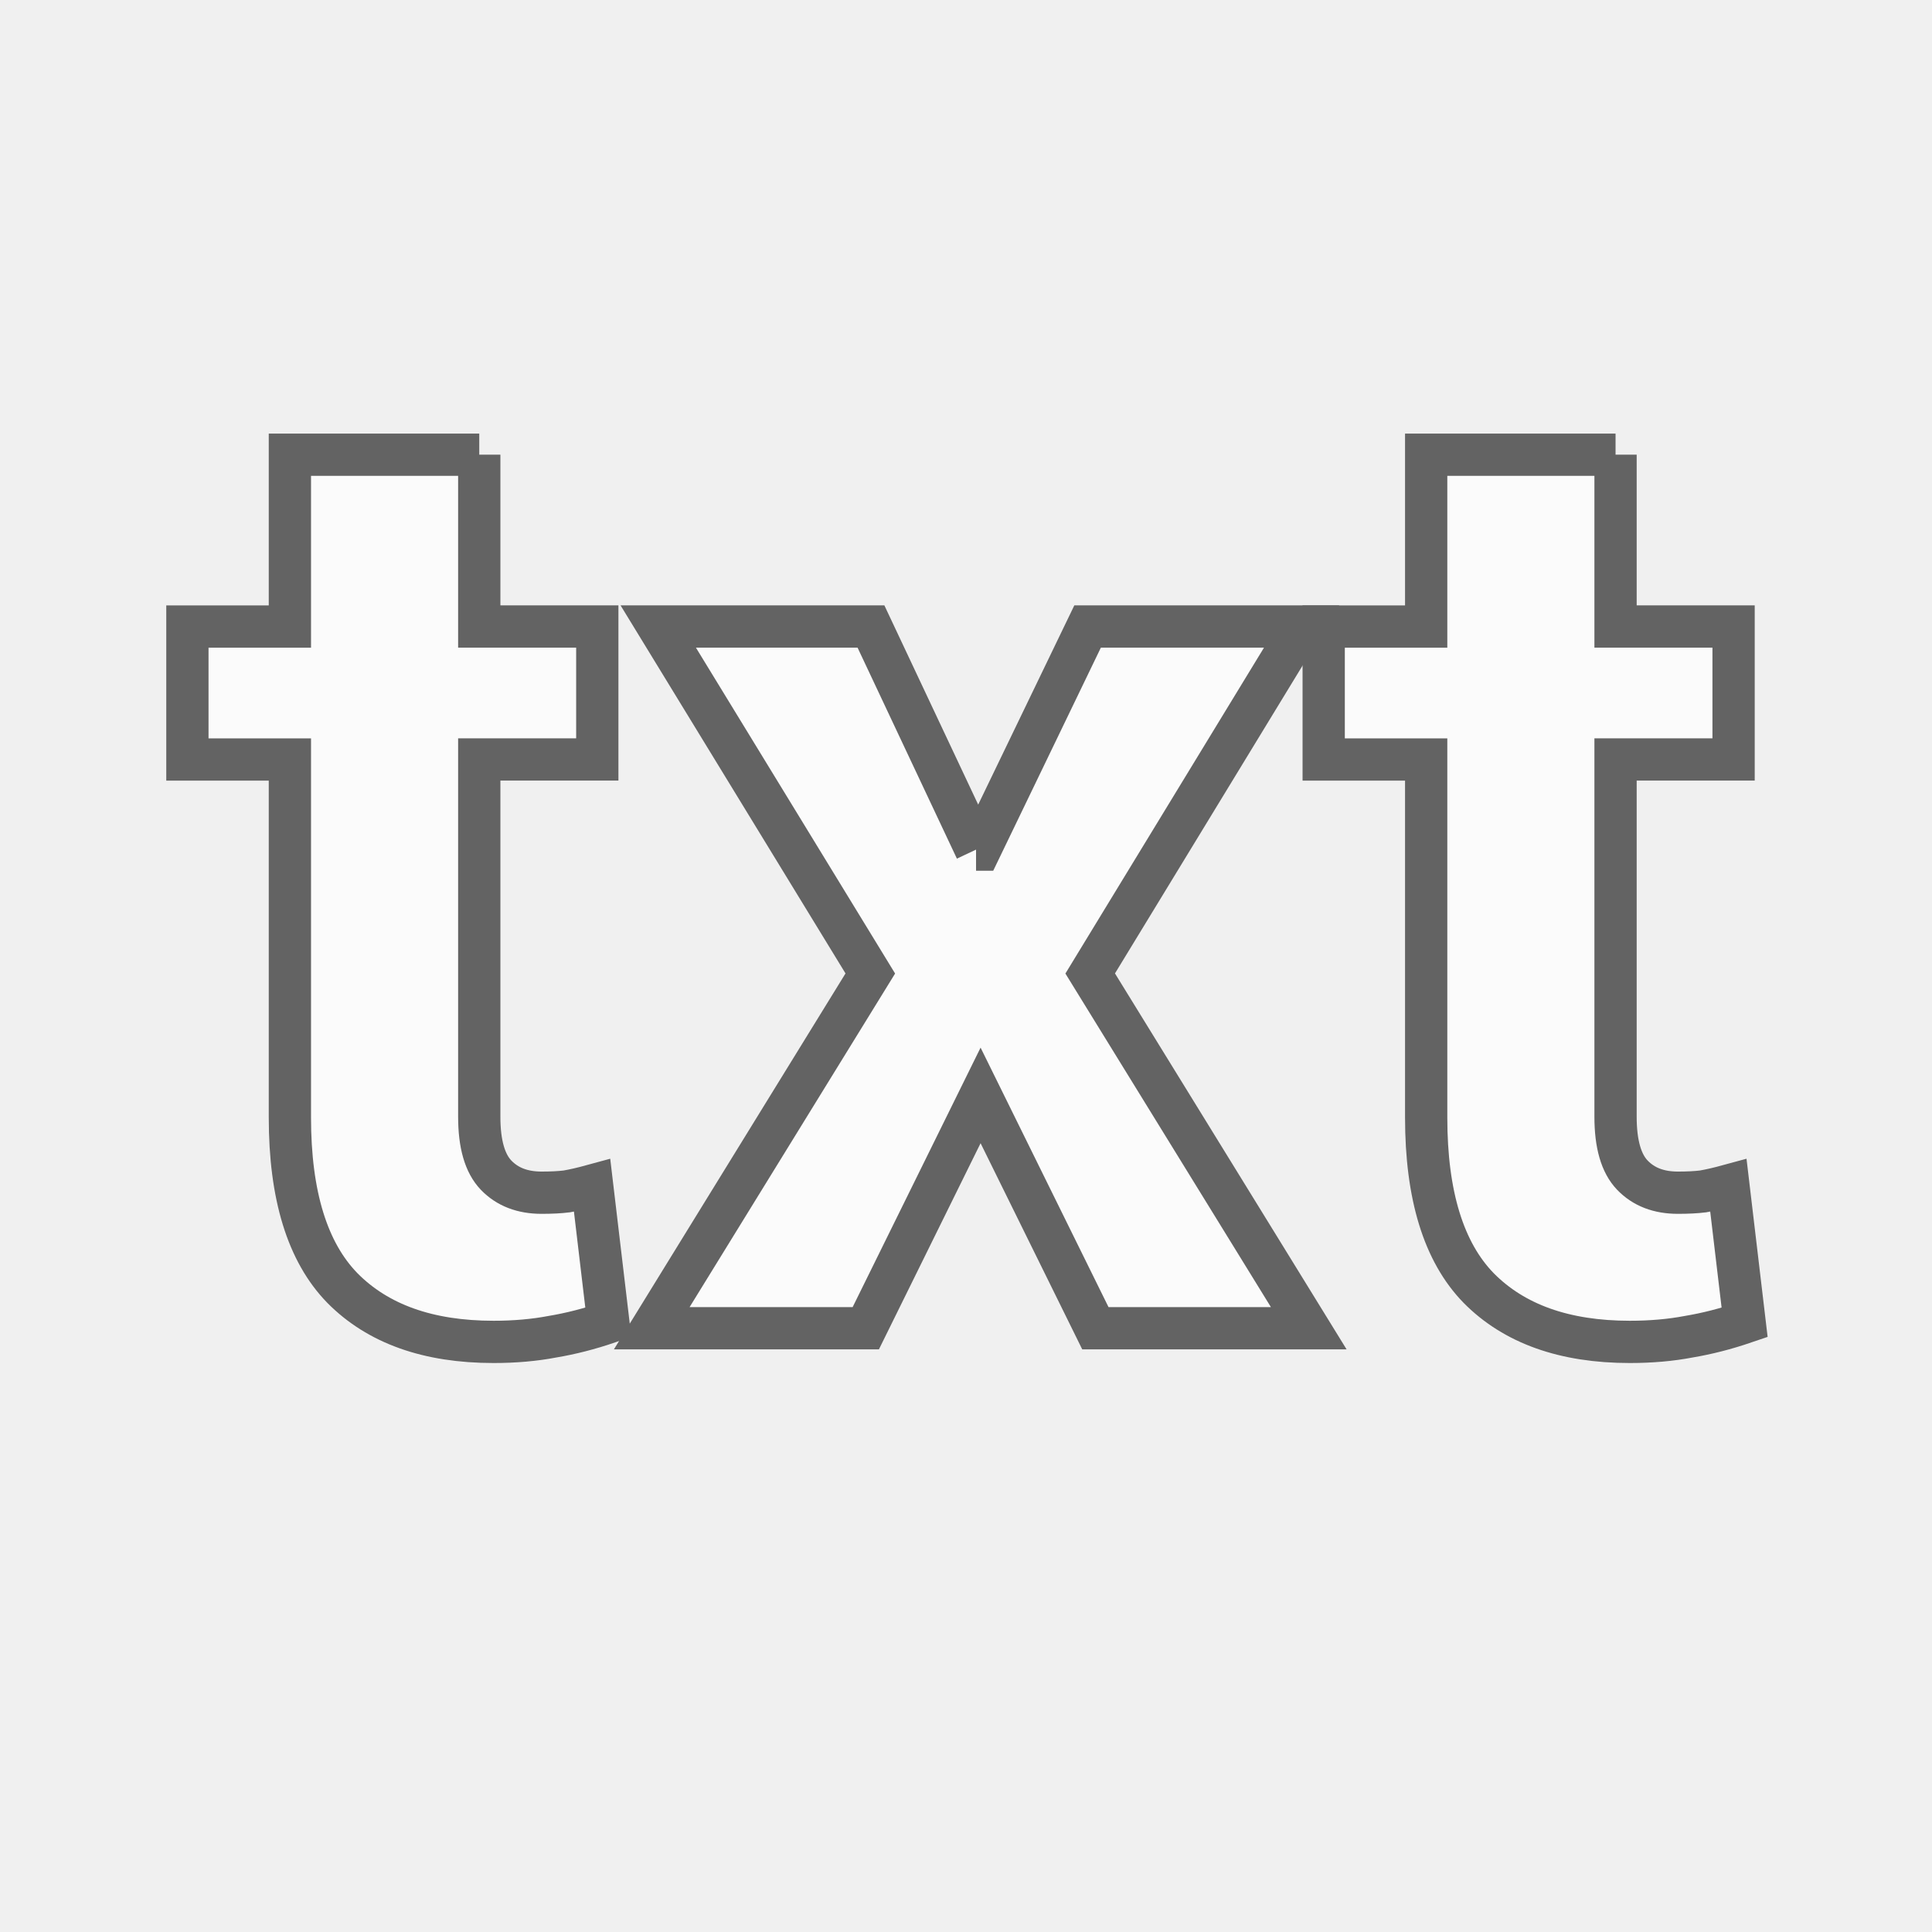
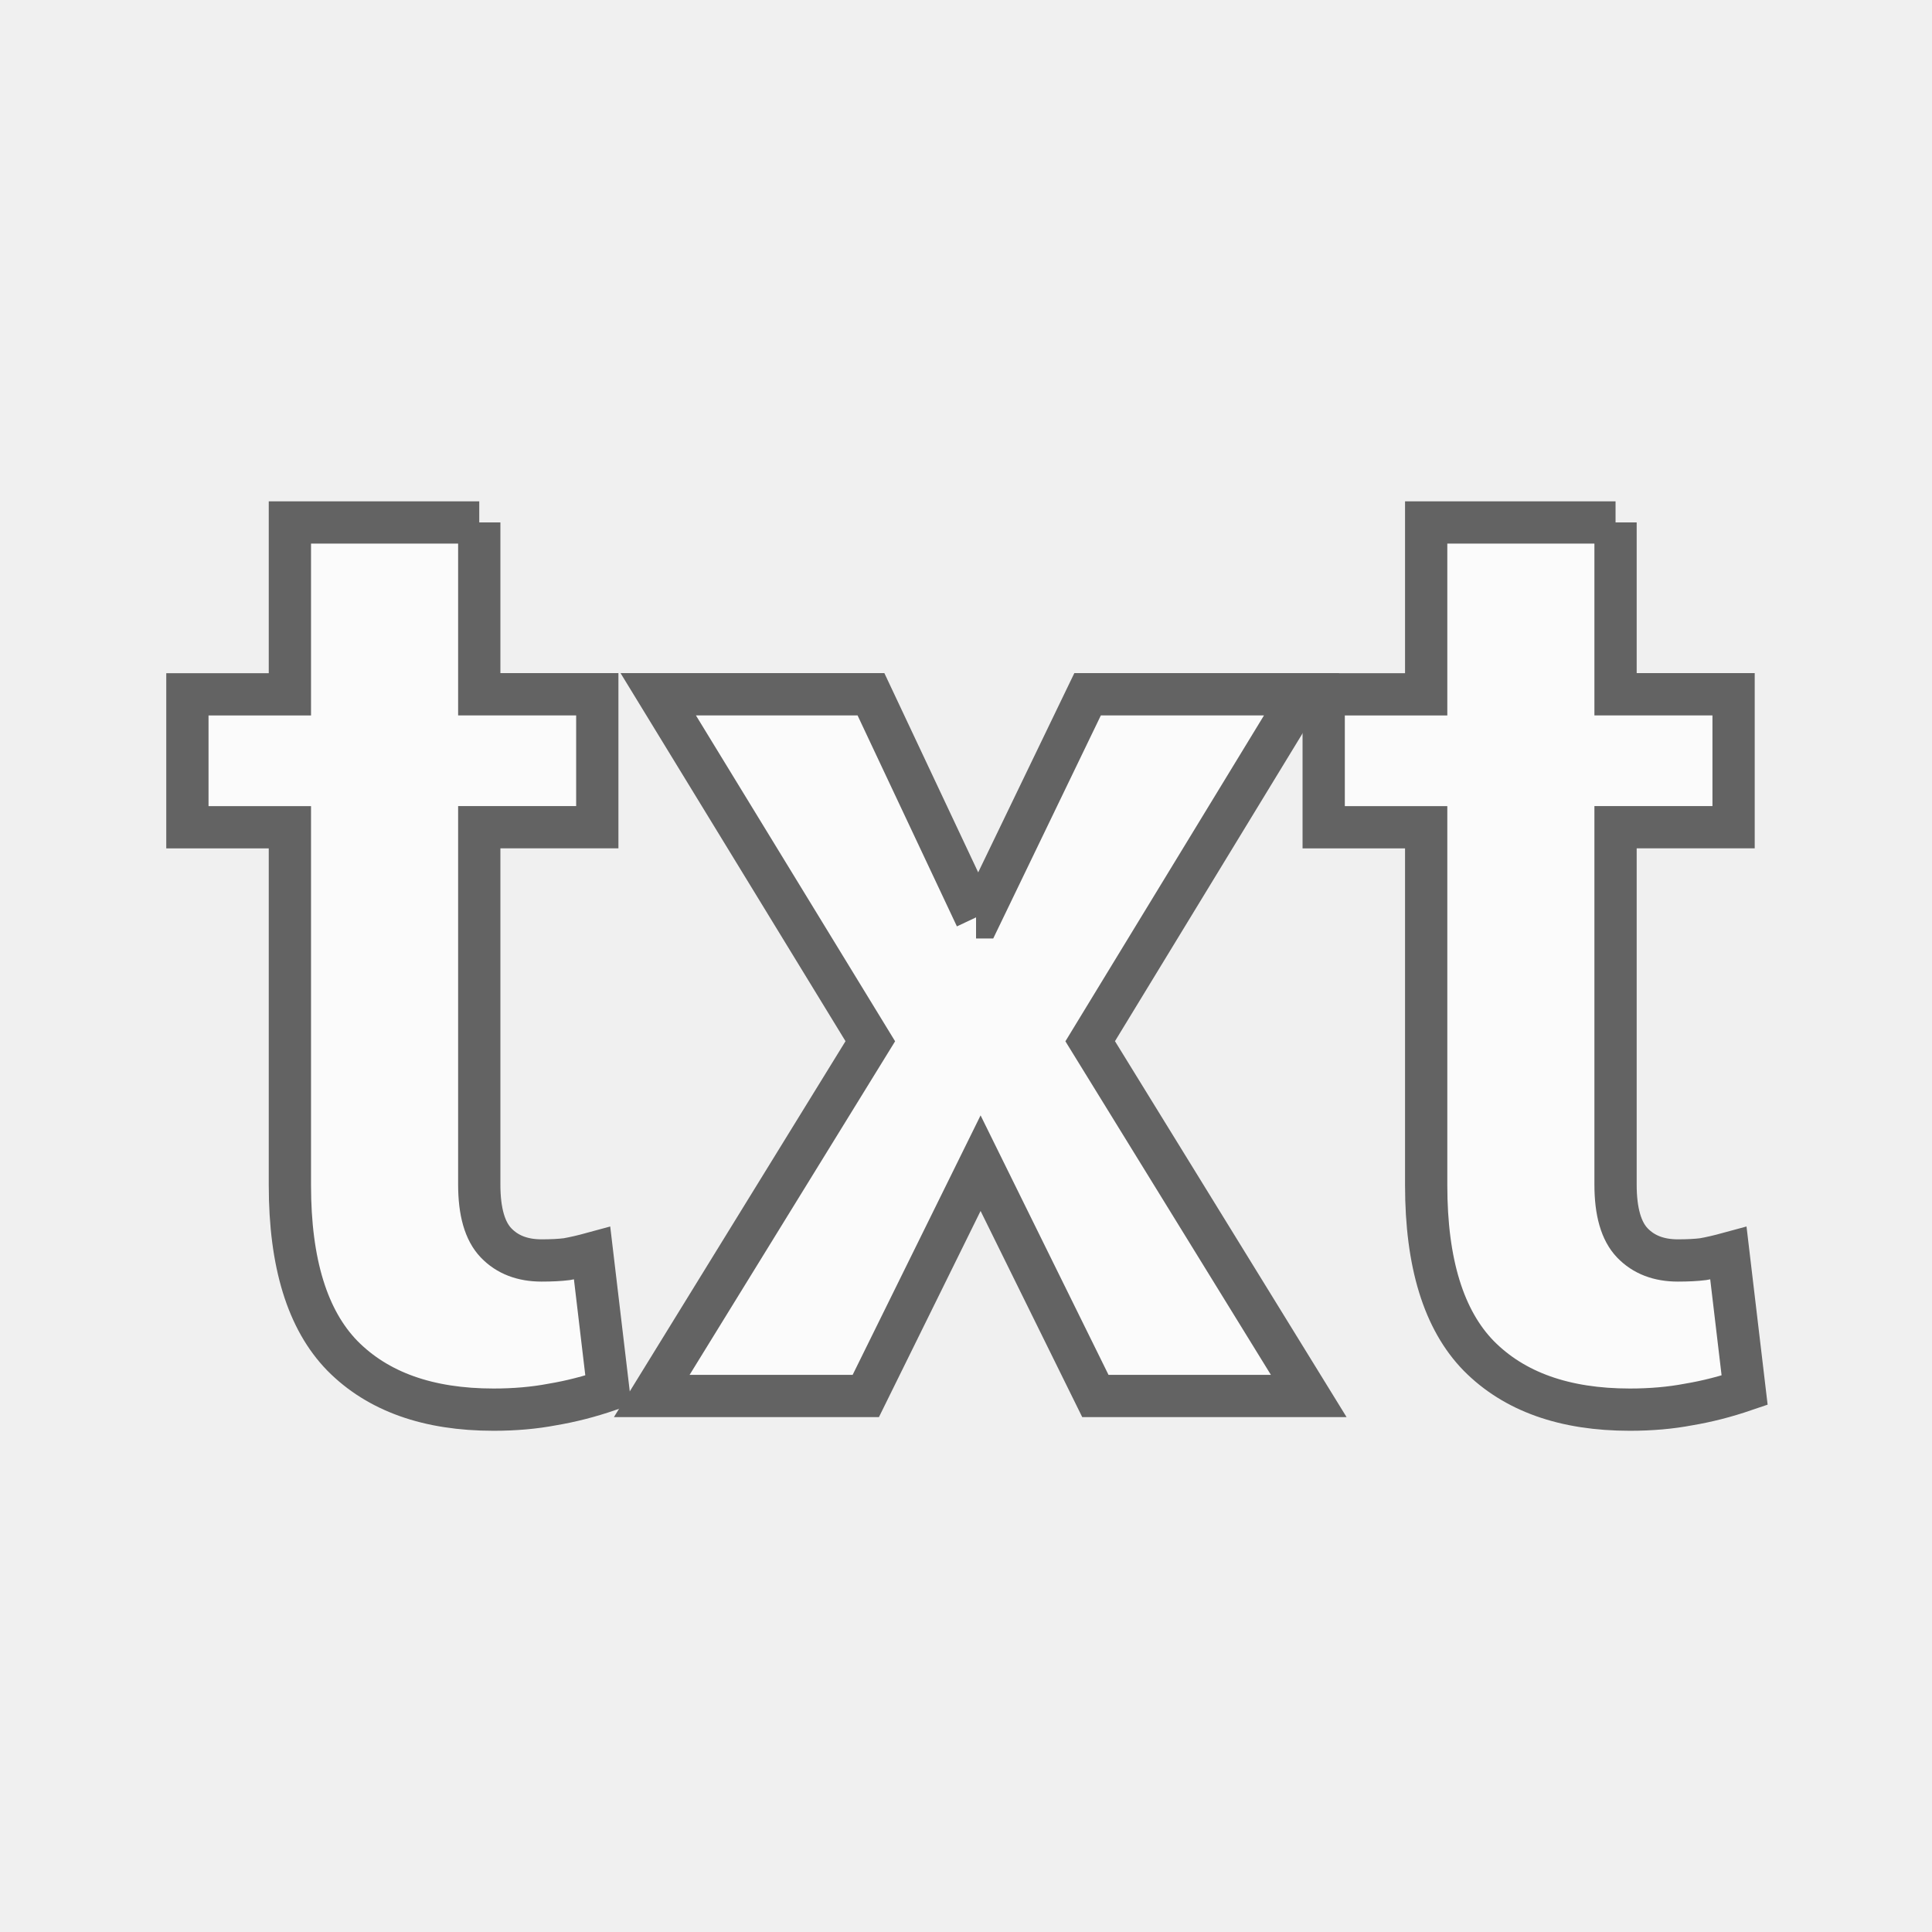
- <svg xmlns="http://www.w3.org/2000/svg" width="64" height="64" id="svg2" version="1.1">
+ <svg xmlns="http://www.w3.org/2000/svg" width="32" height="32" id="svg2" version="1.1">
  <defs id="defs4" />
-   <g id="layer1" transform="translate(0,-988.3622)">
-     <g style="font-size:40px;font-style:normal;font-variant:normal;font-weight:bold;font-stretch:normal;line-height:125%;letter-spacing:0px;word-spacing:0px;opacity:0.7;fill:#ffffff;fill-opacity:1;stroke:#262626;stroke-width:1.4;stroke-miterlimit:4;stroke-opacity:1;font-family:Roboto;-inkscape-font-specification:Roboto Bold" id="text2987" transform="translate(-0.9999999,0)">
+   <g id="layer1" transform="translate(0,-1020.362)">
+     <g style="font-size:40px;font-style:normal;font-variant:normal;font-weight:bold;font-stretch:normal;line-height:125%;letter-spacing:0px;word-spacing:0px;opacity:0.7;fill:#ffffff;fill-opacity:1;stroke:#262626;stroke-width:1.4;stroke-miterlimit:4;stroke-opacity:1;font-family:Roboto;-inkscape-font-specification:Roboto Bold" id="text2987" transform="matrix(0.5,0,0,0.5,-0.5,527.3032)">
      <path d="m 16.876,1003.423 0,5.693 3.91,0 0,4.404 -3.91,0 0,11.838 c -10e-6,0.902 0.186,1.547 0.559,1.934 0.372,0.387 0.874,0.58 1.504,0.58 0.329,10e-5 0.609,-0.014 0.838,-0.043 0.243,-0.043 0.523,-0.107 0.838,-0.193 l 0.537,4.533 c -0.63,0.215 -1.246,0.372 -1.848,0.473 -0.602,0.115 -1.253,0.172 -1.955,0.172 -2.163,0 -3.831,-0.594 -5.006,-1.783 -1.16,-1.189 -1.74,-3.072 -1.74,-5.65 l 0,-11.859 -3.395,0 0,-4.404 3.395,0 0,-5.693 6.273,0 z" style="font-size:44px;fill:#ffffff;fill-opacity:1;stroke:#262626;stroke-opacity:1" id="path3842" />
      <path d="m 33.333,1016.507 0.129,0 3.566,-7.391 7.09,0 -7.004,11.494 7.24,11.752 -7.068,0 -3.803,-7.713 -3.803,7.713 -7.09,0 7.24,-11.752 -7.025,-11.494 7.047,0 3.48,7.391" style="font-size:44px;fill:#ffffff;fill-opacity:1;stroke:#262626;stroke-opacity:1" id="path3844" />
      <path d="m 54.517,1003.423 0,5.693 3.91,0 0,4.404 -3.91,0 0,11.838 c -10e-6,0.902 0.186,1.547 0.559,1.934 0.372,0.387 0.874,0.58 1.504,0.58 0.329,10e-5 0.609,-0.014 0.838,-0.043 0.243,-0.043 0.523,-0.107 0.838,-0.193 l 0.537,4.533 c -0.63,0.215 -1.246,0.372 -1.848,0.473 -0.602,0.115 -1.253,0.172 -1.955,0.172 -2.163,0 -3.831,-0.594 -5.006,-1.783 -1.16,-1.189 -1.74,-3.072 -1.74,-5.65 l 0,-11.859 -3.395,0 0,-4.404 3.395,0 0,-5.693 6.273,0 z" style="font-size:44px;fill:#ffffff;fill-opacity:1;stroke:#262626;stroke-opacity:1" id="path3846" />
    </g>
  </g>
</svg>
